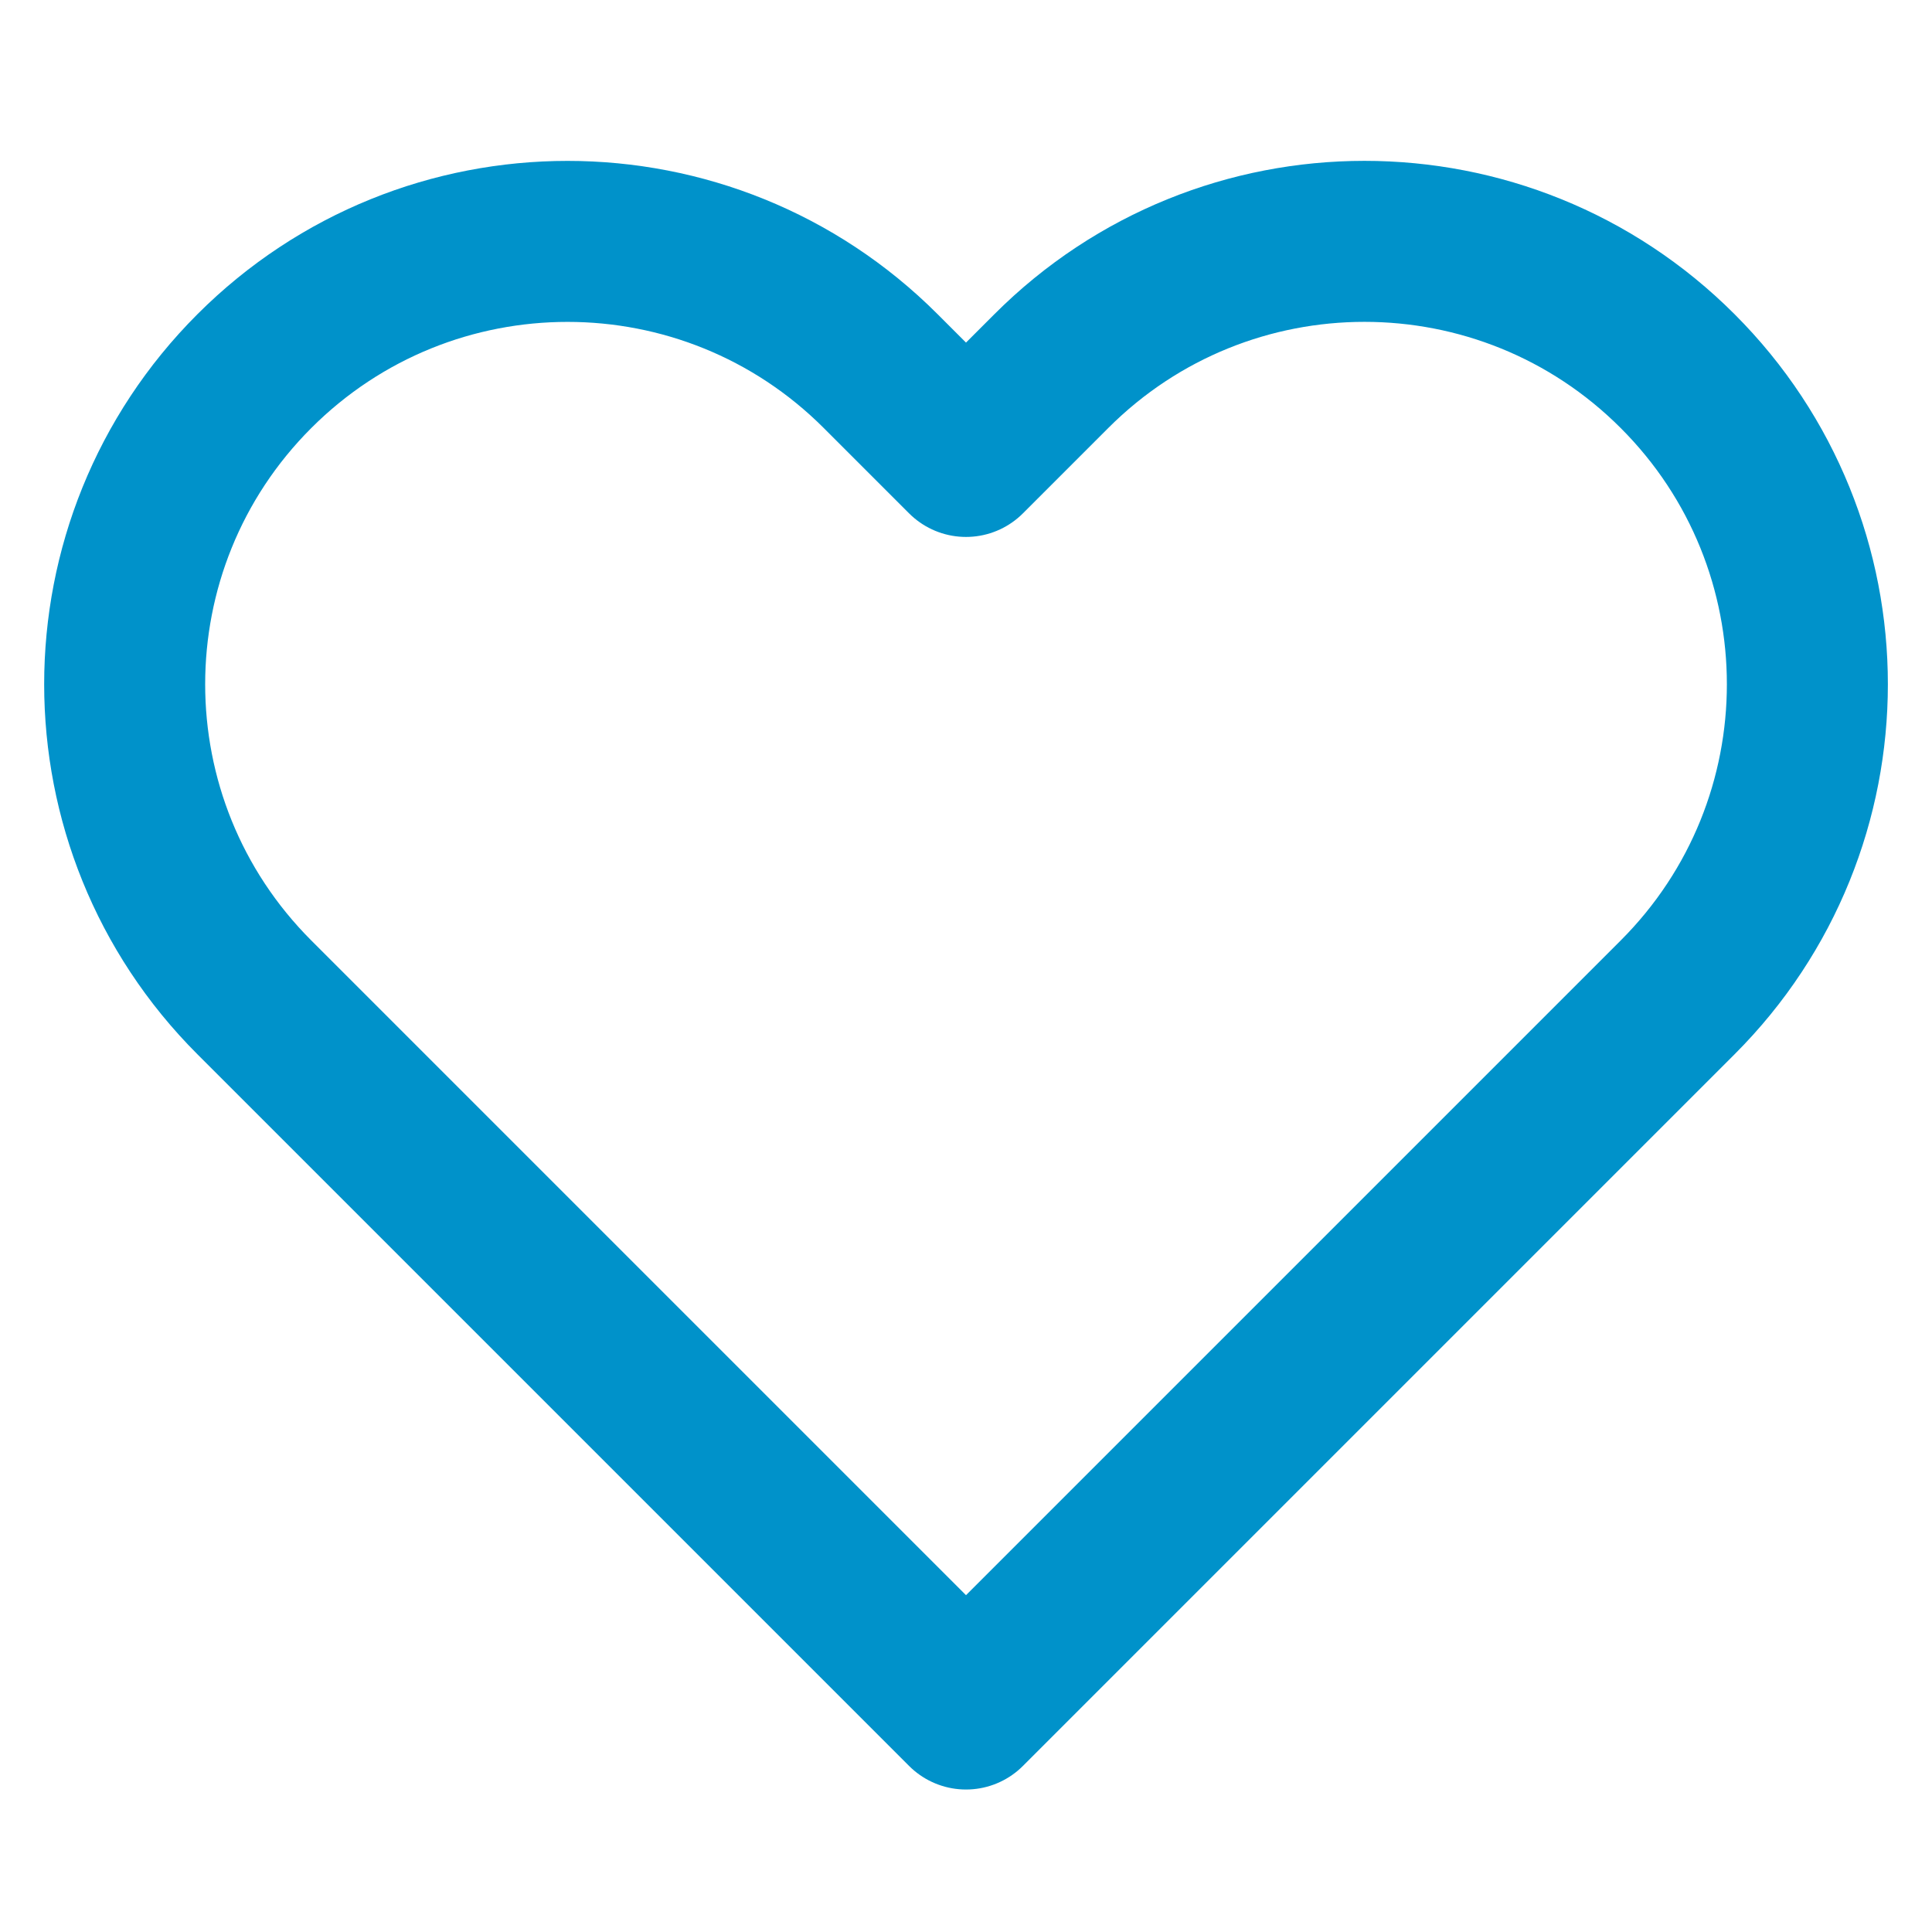
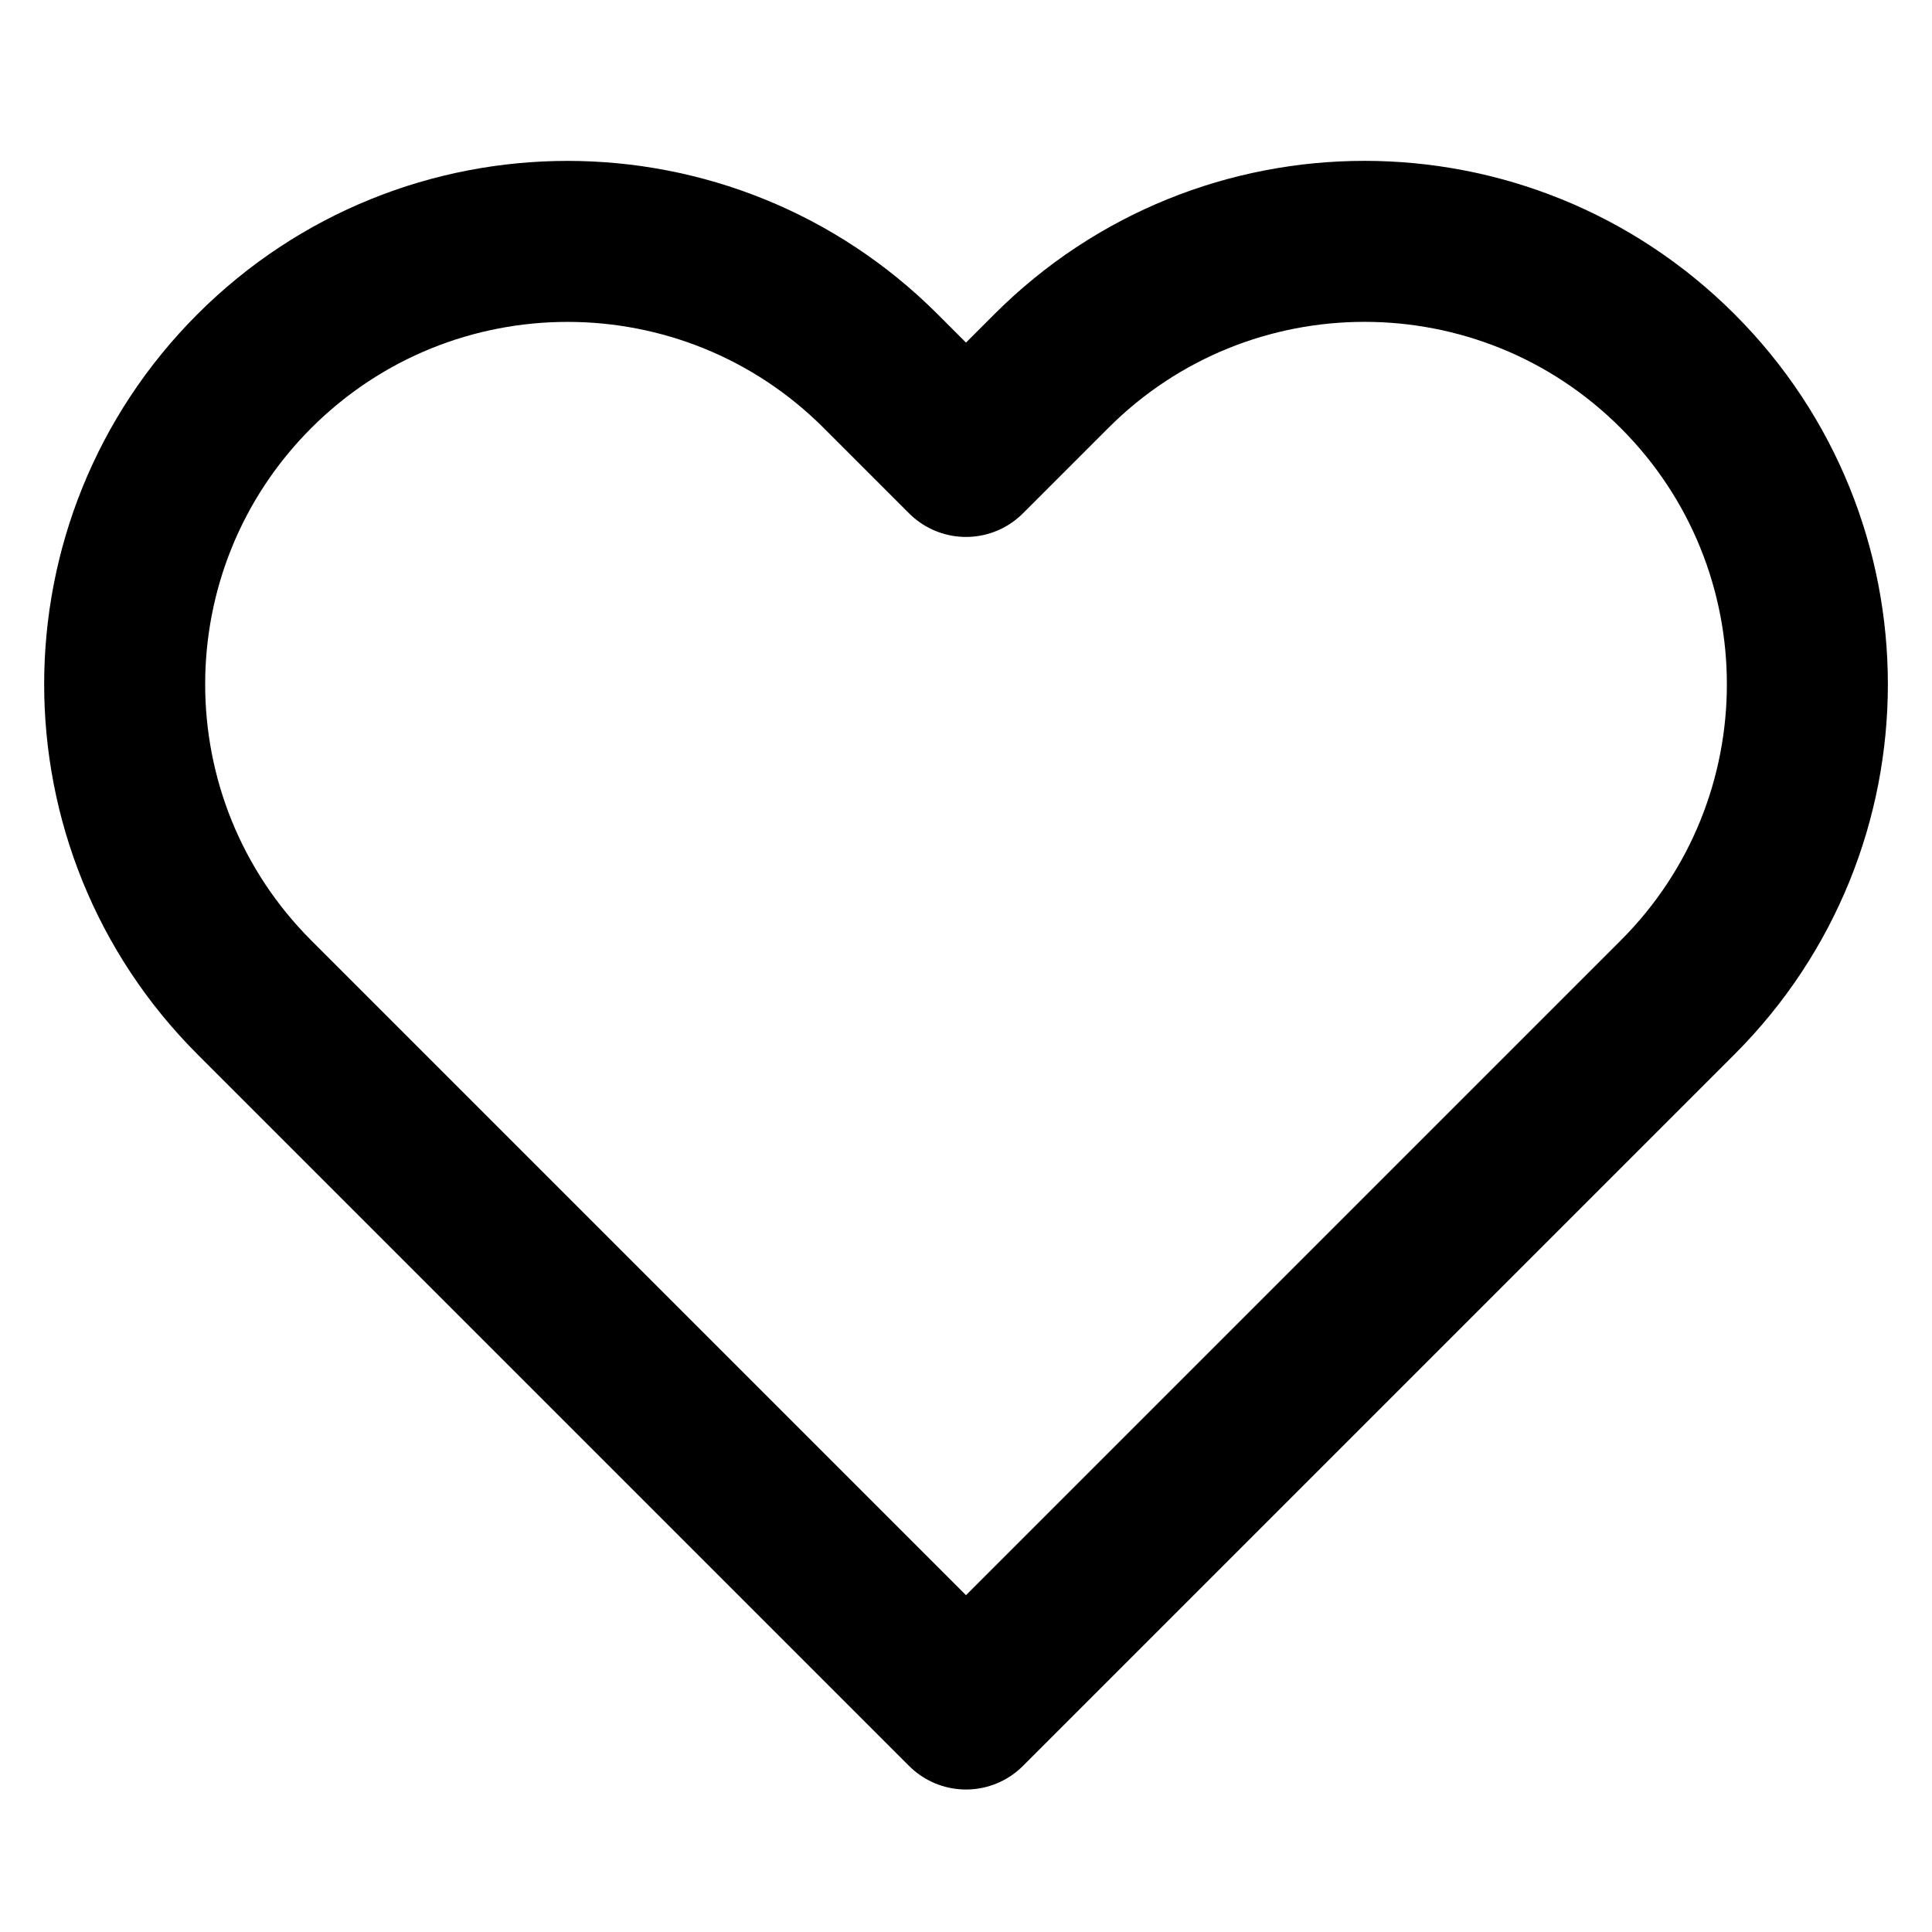
- <svg xmlns="http://www.w3.org/2000/svg" width="24" height="24" viewBox="0 0 24 24" fill="none" stroke="#0092ca" stroke-width="2" stroke-linecap="round" stroke-linejoin="round" class="feather feather-heart">
+ <svg xmlns="http://www.w3.org/2000/svg" width="24" height="24" viewBox="0 0 24 24" fill="none" stroke="currentColor" stroke-width="2" stroke-linecap="round" stroke-linejoin="round" class="feather feather-heart">
  <path d="M20.84 4.61a5.5 5.5 0 0 0-7.78 0L12 5.67l-1.06-1.06a5.5 5.5 0 0 0-7.78 7.78l1.06 1.06L12 21.23l7.78-7.78 1.06-1.06a5.5 5.5 0 0 0 0-7.78z" />
</svg>
